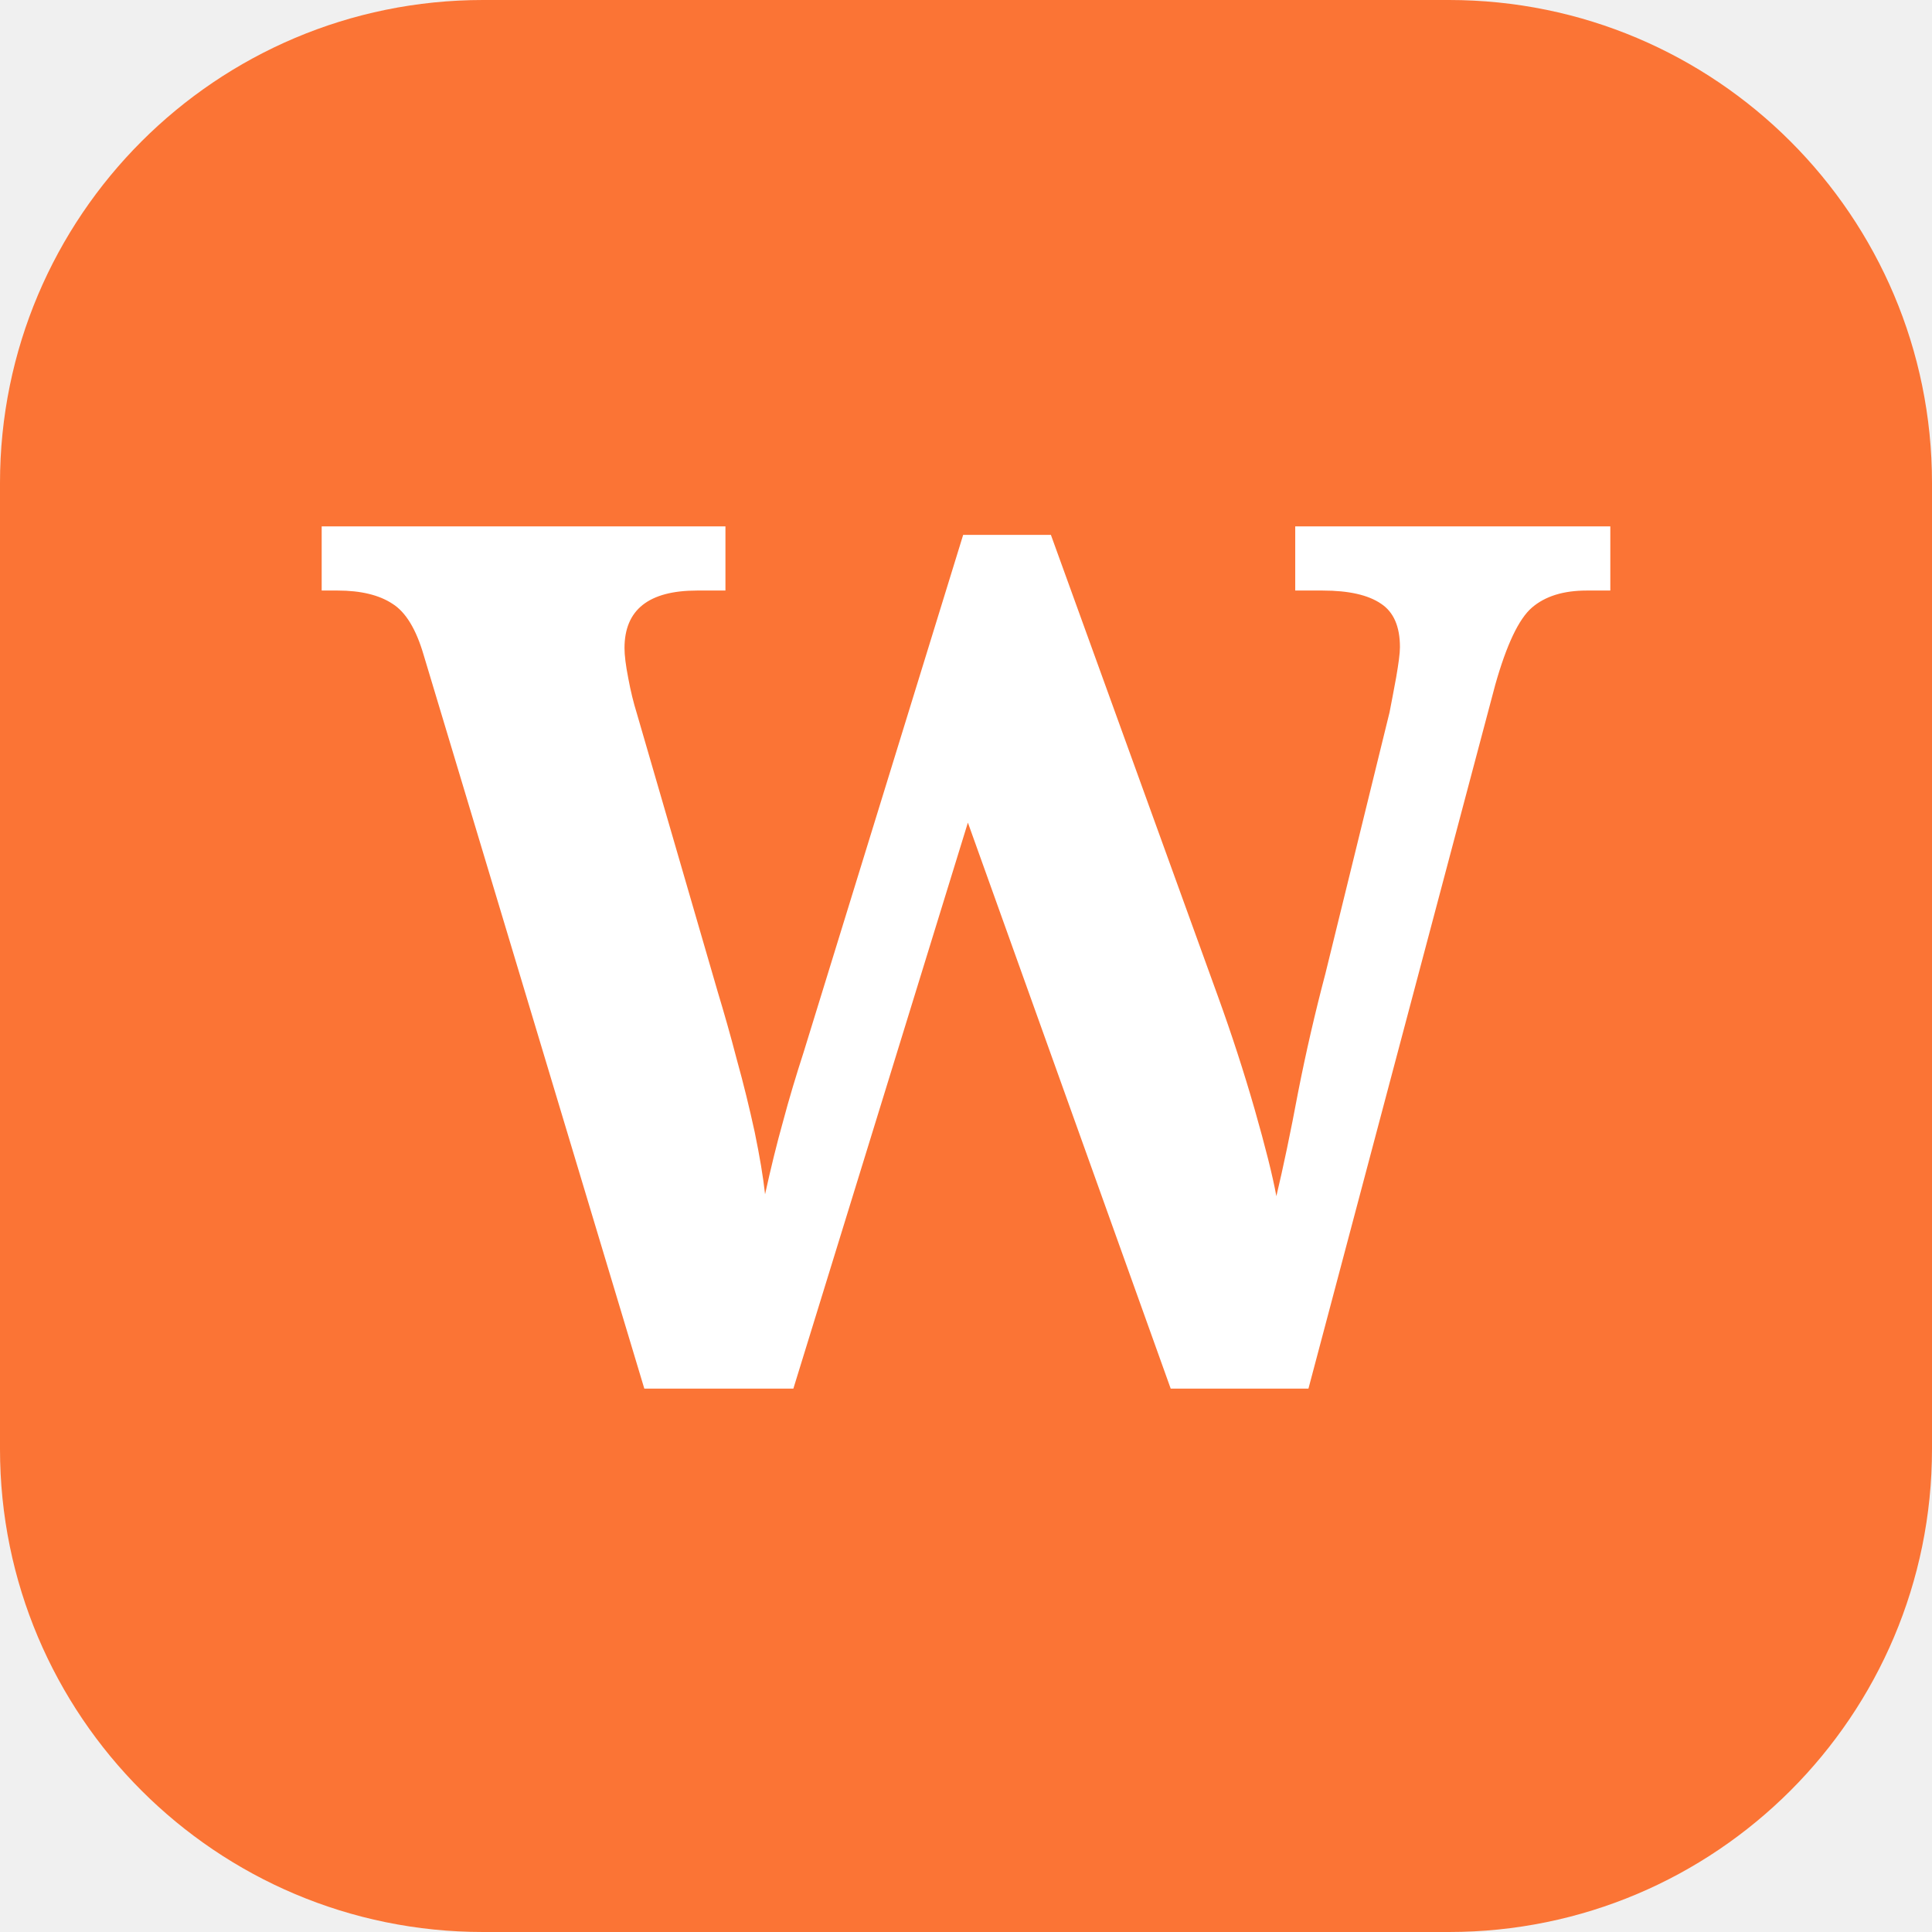
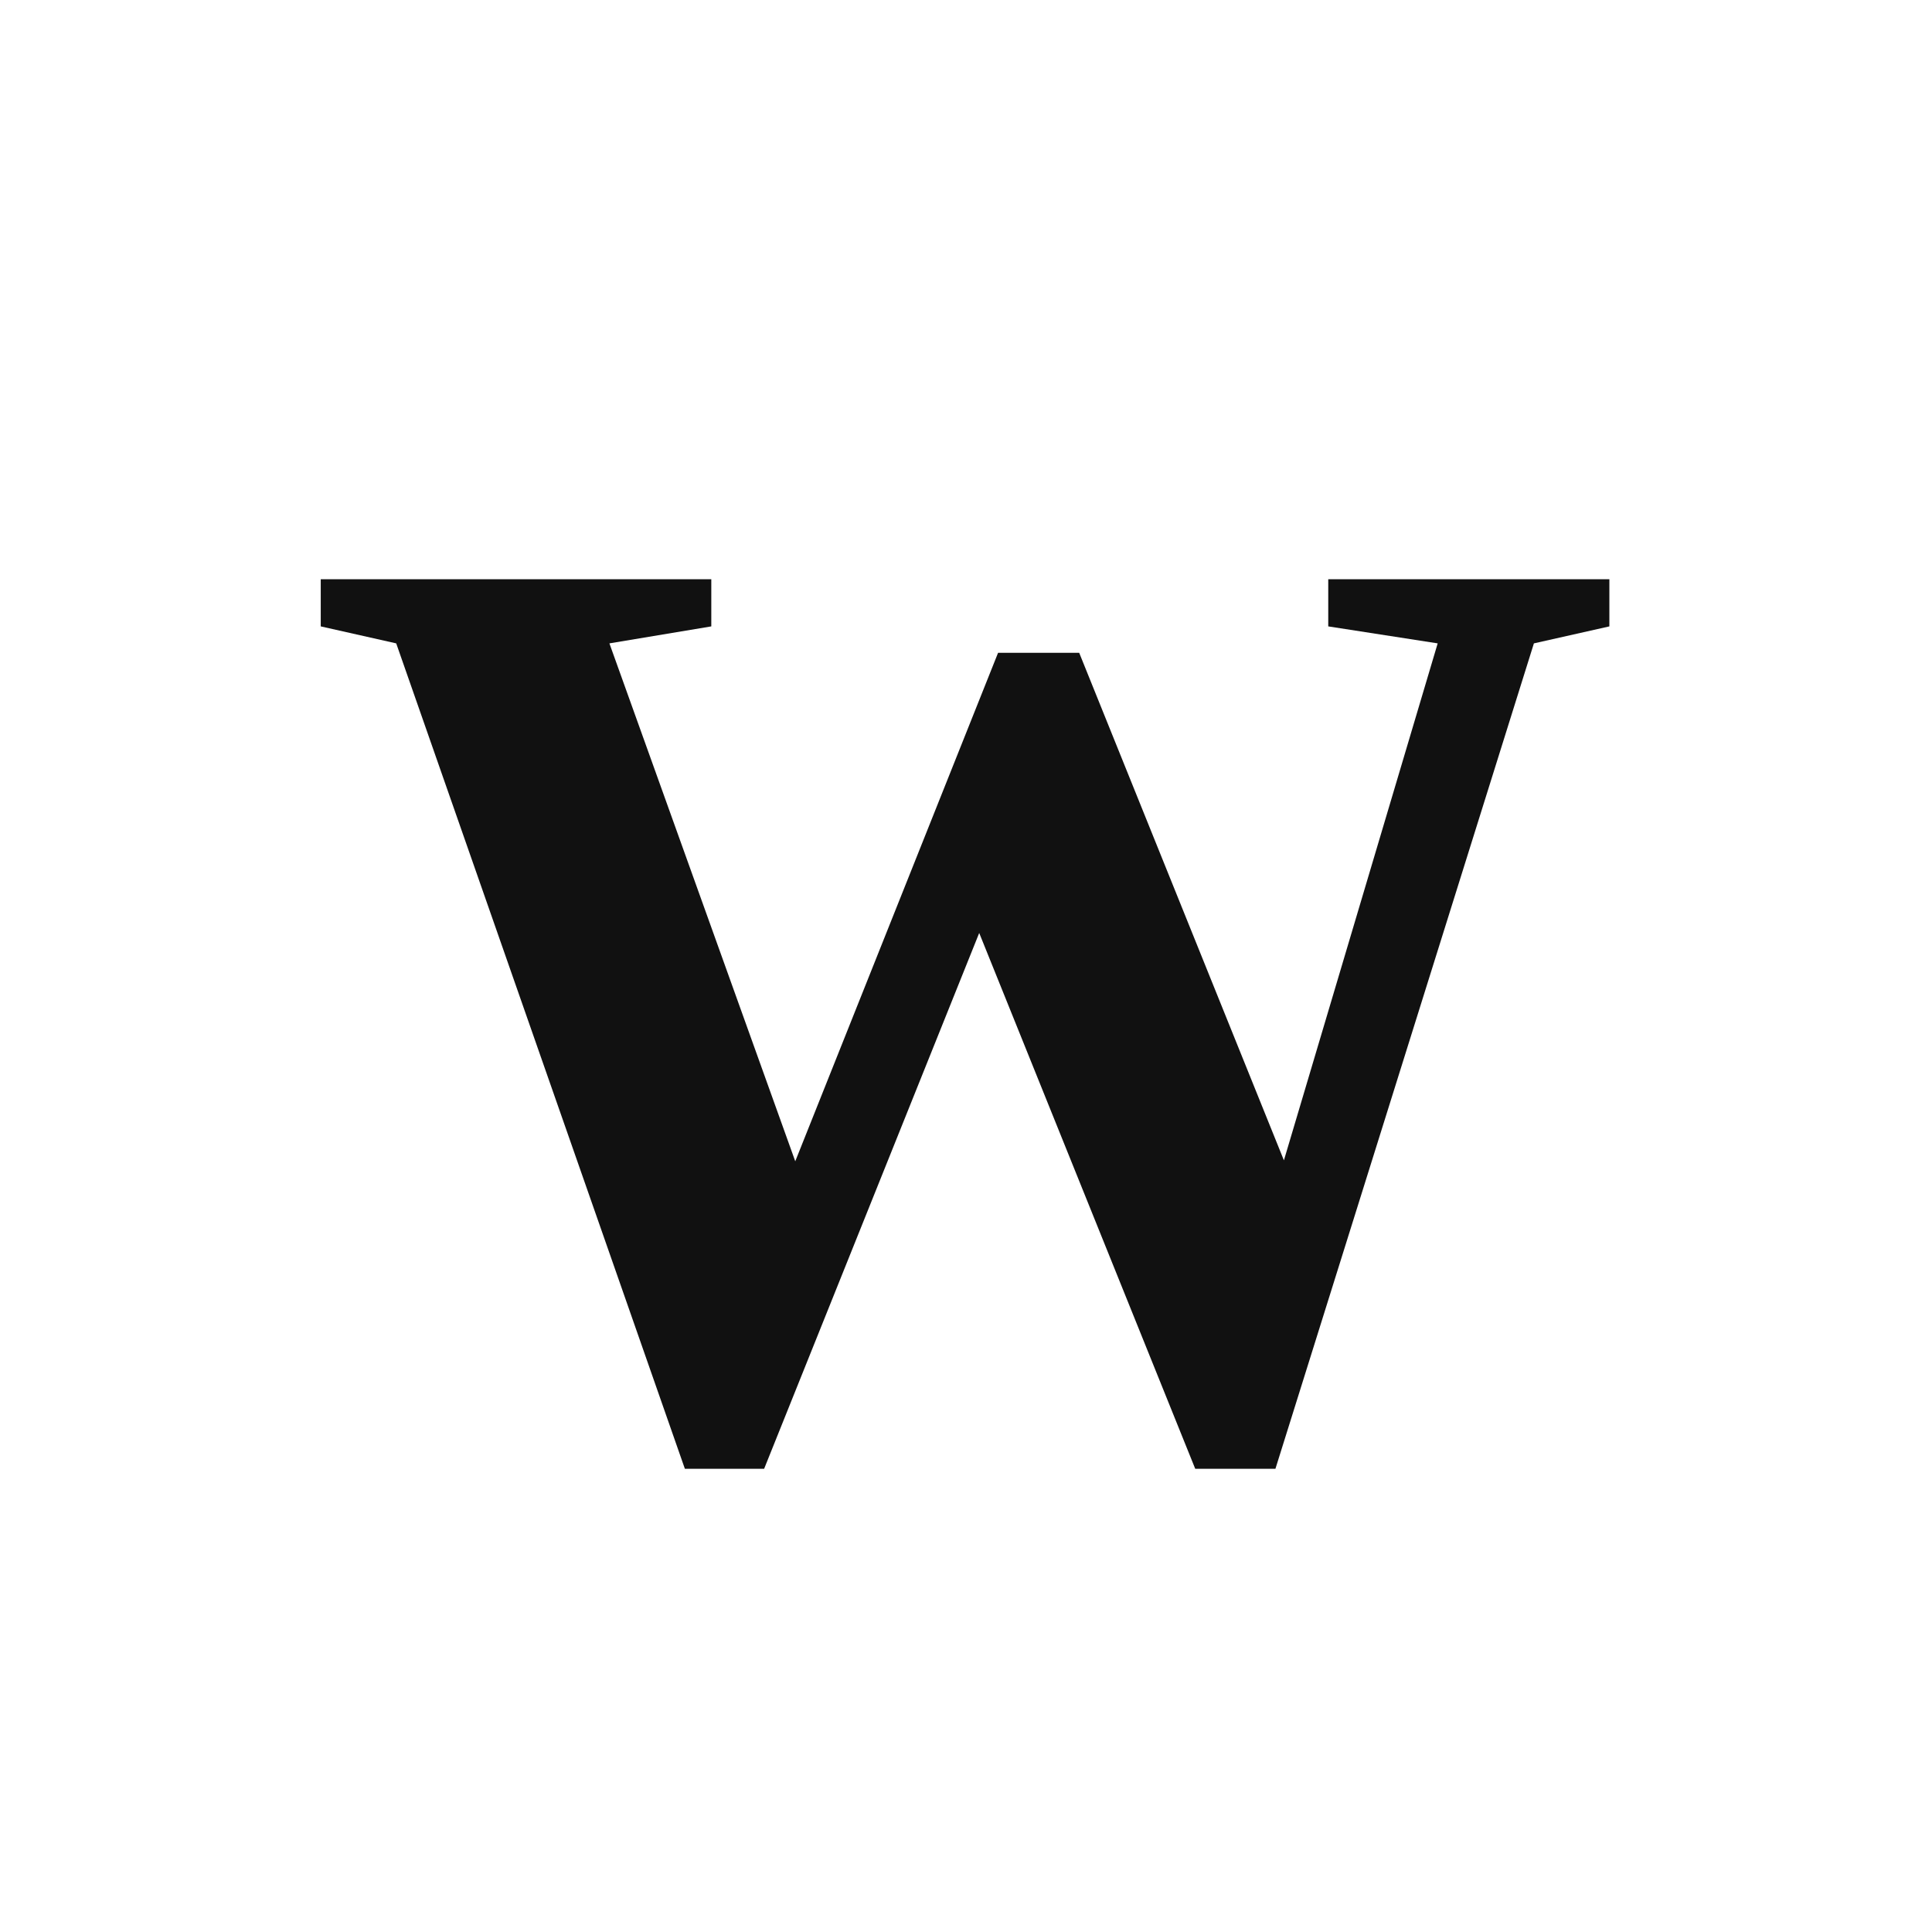
<svg xmlns="http://www.w3.org/2000/svg" viewBox="0 0 32 32">
-   <rect width="32" height="32" rx="8" fill="#FB7435" />
-   <text x="16" y="23" font-family="Georgia, serif" font-size="20" font-weight="700" fill="white" text-anchor="middle">W</text>
+   <rect width="32" height="32" rx="0" fill="#fff" />
+   <text x="16" y="24" font-family="Georgia, 'Times New Roman', serif" font-size="22" font-weight="700" fill="#111" text-anchor="middle">W</text>
</svg>
